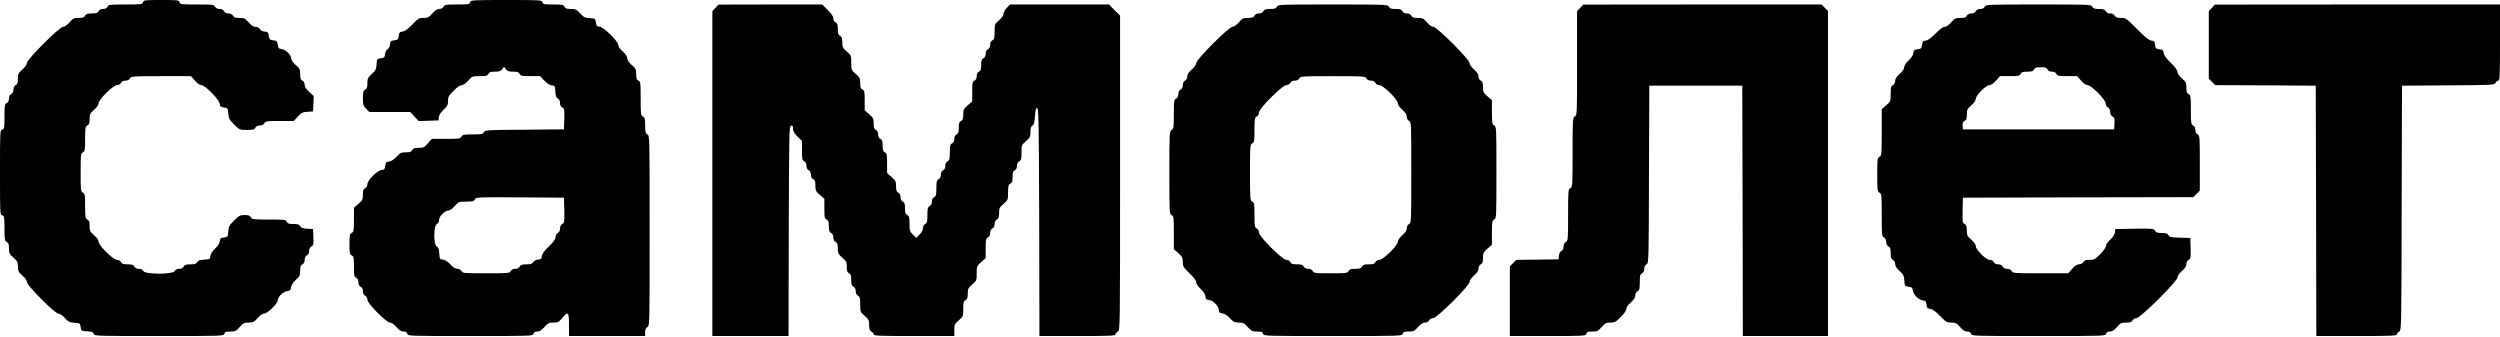
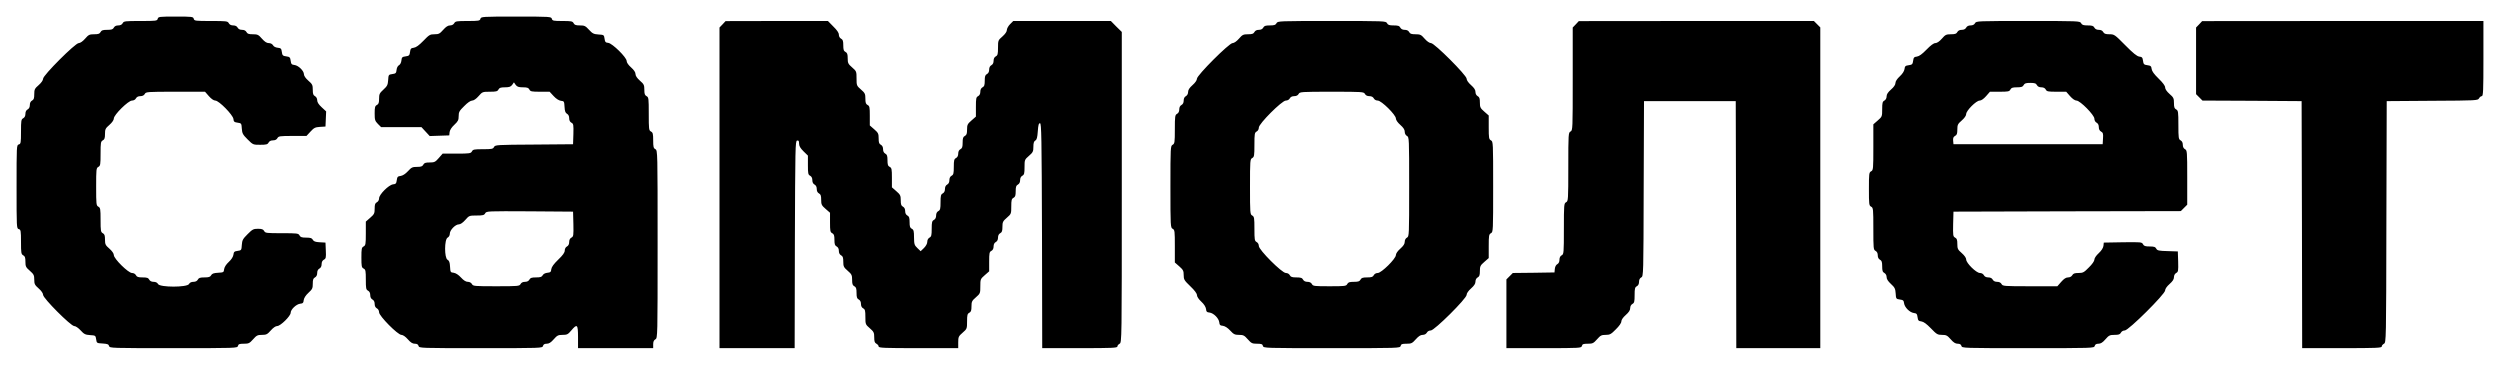
- <svg xmlns="http://www.w3.org/2000/svg" width="2232" height="300" viewBox="0 0 2232 300" version="1.1">
+ <svg xmlns="http://www.w3.org/2000/svg" width="2262" height="330" viewBox="-15 -15 2262 330" version="1.1">
  <path d="M 127.7 2 C 127.2 3.9, 126.3 4, 112.1 4 C 98.1 4, 97 4.1, 96 6 C 95.3 7.3, 93.9 8, 92 8 C 90.1 8, 88.7 8.7, 88 10 C 87.2 11.6, 85.9 12, 82 12 C 78.1 12, 76.8 12.4, 76 14 C 75.2 15.6, 73.9 16, 70.2 16 C 66 16, 65.1 16.4, 62 20 C 59.9 22.4, 57.6 24, 56.2 24 C 53.1 24, 24 53.1, 24 56.2 C 24 57.6, 22.4 59.9, 20 62 C 16.4 65.1, 16 66, 16 70.2 C 16 73.9, 15.6 75.2, 14 76 C 12.7 76.7, 12 78.1, 12 80 C 12 81.9, 11.3 83.3, 10 84 C 8.7 84.7, 8 86.1, 8 88 C 8 89.9, 7.3 91.3, 6 92 C 4.2 93, 4 94.1, 4 104.1 C 4 114.3, 3.8 115.2, 2 115.7 C 0 116.2, 0 117.1, 0 154 C 0 190.9, 0 191.8, 2 192.3 C 3.8 192.8, 4 193.7, 4 203.9 C 4 213.9, 4.2 215, 6 216 C 7.6 216.8, 8 218.1, 8 221.8 C 8 226, 8.4 226.9, 12 230 C 15.5 233.1, 16 234, 16 238 C 16 242, 16.5 242.9, 20 246 C 22.4 248.1, 24 250.4, 24 251.8 C 24 254.9, 49.1 280, 52.1 280 C 53.4 280, 55.9 281.7, 57.9 283.9 C 61.1 287.4, 62.2 287.9, 66.5 288.2 C 71.4 288.5, 71.5 288.6, 72 292 C 72.5 295.5, 72.6 295.5, 77.9 295.8 C 82.2 296.1, 83.3 296.5, 83.7 298.1 C 84.2 300, 85.6 300, 142 300 C 198.9 300, 199.8 300, 200.3 298 C 200.7 296.3, 201.7 296, 205.7 296 C 210 296, 210.8 295.6, 214 292 C 217.1 288.5, 218 288, 222 288 C 226 288, 226.9 287.5, 230 284 C 232.2 281.5, 234.4 280, 235.8 280 C 238.8 280, 248 270.9, 248 268 C 248 265, 253.1 260.2, 256.6 259.8 C 259 259.6, 259.6 259, 259.8 256.5 C 260.1 254.6, 261.6 252.2, 264.1 249.9 C 267.6 246.7, 268 245.8, 268 241.7 C 268 238.1, 268.4 236.8, 270 236 C 271.3 235.3, 272 233.9, 272 232 C 272 230.1, 272.7 228.7, 274 228 C 275.3 227.3, 276 225.9, 276 224 C 276 222.1, 276.7 220.7, 278 220 C 279.9 219, 280.1 218.1, 279.8 211.7 L 279.5 204.5 274.3 204.2 C 270.3 204, 268.8 203.4, 268 201.9 C 267.2 200.4, 265.9 200, 262 200 C 258.1 200, 256.8 199.6, 256 198 C 255 196.1, 253.9 196, 240 196 C 226.1 196, 225 195.9, 224 194 C 223.2 192.5, 221.9 192, 218.4 192 C 214.3 192, 213.4 192.5, 209 196.9 C 204.7 201.2, 204.1 202.3, 203.8 206.6 C 203.5 211.4, 203.4 211.5, 200 212 C 197 212.4, 196.5 212.9, 196.2 215.5 C 195.9 217.4, 194.4 219.8, 192 222 C 189.6 224.2, 188.1 226.6, 187.8 228.5 C 187.5 231.4, 187.3 231.5, 182.3 231.8 C 178.3 232, 176.8 232.6, 176 234.1 C 175.2 235.6, 173.9 236, 170 236 C 166.1 236, 164.8 236.4, 164 238 C 163.3 239.3, 161.9 240, 160 240 C 158.1 240, 156.7 240.7, 156 242 C 154.4 245.1, 129.6 245.1, 128 242 C 127.3 240.7, 125.9 240, 124 240 C 122.1 240, 120.7 239.3, 120 238 C 119.2 236.4, 117.9 236, 114 236 C 110.1 236, 108.8 235.6, 108 234 C 107.4 232.8, 105.9 232, 104.4 232 C 101.1 232, 88 219.1, 88 215.8 C 88 214.4, 86.4 212.1, 84 210 C 80.4 206.9, 80 206, 80 201.8 C 80 198.1, 79.6 196.8, 78 196 C 76.2 195, 76 193.9, 76 184 C 76 174.1, 75.8 173, 74 172 C 72.1 171, 72 169.9, 72 154 C 72 138.1, 72.1 137, 74 136 C 75.8 135, 76 133.9, 76 124 C 76 114.1, 76.2 113, 78 112 C 79.6 111.2, 80 109.9, 80 106.2 C 80 102, 80.4 101.1, 84 98 C 86.4 95.9, 88 93.6, 88 92.2 C 88 88.9, 101.1 76, 104.4 76 C 105.9 76, 107.4 75.2, 108 74 C 108.7 72.7, 110.1 72, 112 72 C 113.9 72, 115.3 71.3, 116 70 C 117 68.1, 118.1 68, 143.8 68 L 170.5 68 174 72 C 176.1 74.4, 178.4 76, 179.8 76 C 183.1 76, 195.7 88.9, 196.2 92.6 C 196.4 95.1, 197 95.6, 200 96 C 203.4 96.5, 203.5 96.6, 203.8 101.4 C 204.1 105.7, 204.7 106.8, 209 111.1 C 213.9 116, 214 116, 220.4 116 C 225.9 116, 227.1 115.7, 228 114 C 228.7 112.7, 230.1 112, 232 112 C 233.9 112, 235.3 111.3, 236 110 C 237 108.2, 238.1 108, 249.7 108 L 262.3 108 265.9 104.1 C 269.1 100.6, 270.2 100.1, 274.5 99.8 L 279.5 99.5 279.8 92.6 L 280.1 85.8 276 82 C 273.3 79.5, 272 77.5, 272 75.7 C 272 74.1, 271.2 72.7, 270 72 C 268.4 71.2, 268 69.9, 268 66.2 C 268 62, 267.6 61.1, 264 58 C 261.5 55.8, 260 53.6, 260 52.2 C 260 49.1, 255 44.2, 251.4 43.8 C 248.9 43.5, 248.4 43, 248 40 C 247.6 36.9, 247.1 36.4, 244 36 C 240.9 35.6, 240.4 35.1, 240 32 C 239.6 28.9, 239.1 28.5, 236.3 28.2 C 234.3 28, 232.6 27.1, 232 25.9 C 231.3 24.8, 229.9 24, 228.2 24 C 226.3 24, 224.5 22.8, 222 20 C 218.9 16.4, 218 16, 213.8 16 C 210.1 16, 208.8 15.6, 208 14 C 207.3 12.7, 205.9 12, 204 12 C 202.1 12, 200.7 11.3, 200 10 C 199.3 8.7, 197.9 8, 196 8 C 194.1 8, 192.7 7.3, 192 6 C 191 4.1, 189.9 4, 175.9 4 C 161.7 4, 160.8 3.9, 160.3 2 C 159.8 0.1, 158.9 0, 144 0 C 129.1 0, 128.2 0.1, 127.7 2 M 419.7 2 C 419.2 3.8, 418.3 4, 408.1 4 C 398.1 4, 397 4.2, 396 6 C 395.3 7.2, 393.9 8, 392.2 8 C 390.3 8, 388.5 9.2, 386 12 C 382.9 15.5, 382 16, 378.1 16 C 374.1 16, 373.3 16.5, 368.1 21.9 C 364.1 26, 361.5 27.9, 359.4 28.2 C 356.9 28.5, 356.4 29, 356 32 C 355.6 35.1, 355.1 35.6, 352 36 C 348.9 36.4, 348.5 36.9, 348.2 39.7 C 348 41.7, 347.1 43.4, 346 44 C 344.9 44.6, 344 46.3, 343.8 48.3 C 343.5 51.1, 343.1 51.6, 340 52 C 336.6 52.5, 336.5 52.6, 336.2 57.5 C 335.9 61.8, 335.4 62.9, 331.9 66.1 C 328.4 69.3, 328 70.2, 328 74.3 C 328 77.9, 327.6 79.2, 326 80 C 324.3 80.9, 324 82.1, 324 87.6 C 324 93.5, 324.3 94.4, 326.9 97.1 L 329.8 100 348.1 100 L 366.3 100 370 104 L 373.8 108.1 382.6 107.8 L 391.5 107.5 391.8 104.5 C 392.1 102.6, 393.6 100.2, 396.1 97.9 C 399.4 94.8, 400 93.7, 400 90.1 C 400 86.4, 400.6 85.3, 405 81 C 408 77.9, 410.8 76, 412.2 76 C 413.6 76, 415.8 74.5, 418 72 C 421.4 68.1, 421.6 68, 428.2 68 C 433.9 68, 435.1 67.7, 436 66 C 436.8 64.4, 438.1 64, 441.9 64 C 445.8 64, 447.1 63.5, 448.4 61.8 L 450 59.5 451.6 61.8 C 452.9 63.5, 454.2 64, 458.1 64 C 461.9 64, 463.2 64.4, 464 66 C 464.9 67.8, 466.1 68, 473.7 68 L 482.3 68 485.9 71.9 C 488.2 74.4, 490.6 75.9, 492.5 76.2 C 495.4 76.5, 495.5 76.7, 495.8 81.7 C 496 85.7, 496.6 87.2, 498.1 88 C 499.3 88.7, 500 90.1, 500 92 C 500 93.9, 500.7 95.3, 502 96 C 503.9 97, 504 97.9, 503.8 106.3 L 503.5 115.5 468.3 115.8 C 434.3 116, 433 116.1, 432 118 C 431.1 119.8, 429.9 120, 422 120 C 414.1 120, 412.9 120.2, 412 122 C 411 123.8, 409.9 124, 398.2 124 L 385.5 124 382 128 C 378.9 131.6, 378 132, 373.8 132 C 370.1 132, 368.8 132.4, 368 134 C 367.2 135.6, 365.9 136, 362.3 136 C 358.2 136, 357.3 136.4, 354.1 139.9 C 351.8 142.4, 349.4 143.9, 347.5 144.2 C 344.9 144.5, 344.4 145, 344 148 C 343.6 151, 343.1 151.6, 340.6 151.8 C 336.7 152.3, 328 161, 328 164.4 C 328 165.9, 327.2 167.4, 326 168 C 324.4 168.8, 324 170.1, 324 173.8 C 324 178, 323.6 178.9, 320 182 L 316 185.5 316 196.2 C 316 205.9, 315.8 207, 314 208 C 312.2 208.9, 312 210.1, 312 218 C 312 225.9, 312.2 227.1, 314 228 C 315.8 228.9, 316 230.1, 316 238 C 316 245.9, 316.2 247.1, 318 248 C 319.3 248.7, 320 250.1, 320 252 C 320 253.9, 320.7 255.3, 322 256 C 323.3 256.7, 324 258.1, 324 260 C 324 261.9, 324.7 263.3, 326 264 C 327.2 264.6, 328 266.1, 328 267.6 C 328 270.9, 344.9 288, 348.2 288 C 349.6 288, 351.9 289.6, 354 292 C 356.5 294.9, 358.3 296, 360.3 296 C 362.3 296, 363.3 296.6, 363.7 298 C 364.2 300, 365.1 300, 420 300 C 474.9 300, 475.8 300, 476.3 298 C 476.7 296.6, 477.7 296, 479.7 296 C 481.7 296, 483.5 294.9, 486 292 C 489.1 288.5, 490 288, 494 288 C 498 288, 498.9 287.6, 501.9 284 C 507.2 277.7, 508 278.4, 508 290 L 508 300 542 300 L 576 300 576 296.5 C 576 294.1, 576.6 292.8, 578 292 C 580 290.9, 580 289.9, 580 206 C 580 122.1, 580 121.1, 578 120 C 576.3 119.1, 576 117.9, 576 112 C 576 106.1, 575.7 104.9, 574 104 C 572.1 103, 572 101.9, 572 88 C 572 74.1, 571.9 73, 570 72 C 568.4 71.2, 568 69.9, 568 66.2 C 568 62, 567.6 61.1, 564 58 C 561.4 55.7, 560 53.6, 560 52 C 560 50.4, 558.6 48.3, 556 46 C 553.6 43.9, 552 41.6, 552 40.2 C 552 36.9, 539.1 24.3, 535.4 23.8 C 532.9 23.6, 532.4 23, 532 20 C 531.5 16.6, 531.4 16.5, 526.5 16.2 C 522.2 15.9, 521.1 15.4, 517.9 11.9 C 514.7 8.4, 513.8 8, 509.7 8 C 506.1 8, 504.8 7.6, 504 6 C 503.1 4.2, 501.9 4, 493.9 4 C 485.7 4, 484.8 3.8, 484.3 2 C 483.8 0.1, 482.9 0, 452 0 C 421.1 0, 420.2 0.1, 419.7 2 M 638.8 7 L 636 9.9 636 154.9 L 636 300 670 300 L 704 300 704.2 206.3 C 704.5 117.9, 704.6 112.5, 706.2 112.2 C 707.6 111.9, 708 112.5, 708 114.9 C 708 117.1, 709.1 119, 712 121.9 L 716 125.8 716 134.4 C 716 141.9, 716.2 143.1, 718 144 C 719.3 144.7, 720 146.1, 720 148 C 720 149.9, 720.7 151.3, 722 152 C 723.3 152.7, 724 154.1, 724 156 C 724 157.9, 724.7 159.3, 726 160 C 727.6 160.8, 728 162.1, 728 165.8 C 728 170, 728.4 170.9, 732 174 L 736 177.5 736 186.2 C 736 193.9, 736.2 195.1, 738 196 C 739.6 196.8, 740 198.1, 740 202 C 740 205.9, 740.4 207.2, 742 208 C 743.3 208.7, 744 210.1, 744 212 C 744 213.9, 744.7 215.3, 746 216 C 747.6 216.8, 748 218.1, 748 221.8 C 748 226, 748.4 226.9, 752 230 C 755.6 233.1, 756 234, 756 238.2 C 756 241.9, 756.4 243.2, 758 244 C 759.6 244.8, 760 246.1, 760 250 C 760 253.9, 760.4 255.2, 762 256 C 763.3 256.7, 764 258.1, 764 260 C 764 261.9, 764.7 263.3, 766 264 C 767.7 264.9, 768 266.1, 768 271.8 C 768 278.4, 768.1 278.6, 772 282 C 775.6 285.1, 776 286, 776 290.2 C 776 293.9, 776.4 295.2, 778 296 C 779.1 296.6, 780 297.7, 780 298.5 C 780 299.8, 785.1 300, 816 300 L 852 300 852 294.8 C 852 289.9, 852.3 289.2, 856 286 C 859.9 282.6, 860 282.4, 860 275.8 C 860 270.1, 860.3 268.9, 862 268 C 863.6 267.2, 864 265.9, 864 262.2 C 864 258, 864.4 257.1, 868 254 C 871.9 250.6, 872 250.3, 872 244 C 872 237.7, 872.1 237.4, 876 234 L 880 230.5 880 221.8 C 880 214.1, 880.2 212.9, 882 212 C 883.3 211.3, 884 209.9, 884 208 C 884 206.1, 884.7 204.7, 886 204 C 887.3 203.3, 888 201.9, 888 200 C 888 198.1, 888.7 196.7, 890 196 C 891.6 195.2, 892 193.9, 892 190.2 C 892 186, 892.4 185.1, 896 182 C 899.9 178.6, 900 178.4, 900 171.8 C 900 166.1, 900.3 164.9, 902 164 C 903.6 163.2, 904 161.9, 904 158 C 904 154.1, 904.4 152.8, 906 152 C 907.3 151.3, 908 149.9, 908 148 C 908 146.1, 908.7 144.7, 910 144 C 911.7 143.1, 912 141.9, 912 136.2 C 912 129.6, 912.1 129.4, 916 126 C 919.6 122.9, 920 122, 920 117.8 C 920 114.4, 920.5 112.8, 921.8 112.1 C 923.1 111.4, 923.6 109.4, 924 103.8 C 924.4 98.2, 924.8 96.5, 926 96.5 C 927.3 96.5, 927.5 108.6, 927.8 198.2 L 928 300 962 300 C 991.2 300, 996 299.8, 996 298.5 C 996 297.7, 996.9 296.6, 998 296 C 1000 294.9, 1000 293.9, 1000 154.4 L 1000 13.9 995 9 L 990.1 4 946 4 L 901.8 4 898.9 6.9 C 897.3 8.5, 896 10.9, 896 12.2 C 896 13.6, 894.5 15.8, 892 18 C 888.1 21.4, 888 21.6, 888 28.2 C 888 33.9, 887.7 35.1, 886 36 C 884.7 36.7, 884 38.1, 884 40 C 884 41.9, 883.3 43.3, 882 44 C 880.7 44.7, 880 46.1, 880 48 C 880 49.9, 879.3 51.3, 878 52 C 876.4 52.8, 876 54.1, 876 58 C 876 61.9, 875.6 63.2, 874 64 C 872.7 64.7, 872 66.1, 872 68 C 872 69.9, 871.3 71.3, 870 72 C 868.2 72.9, 868 74.1, 868 81.8 L 868 90.5 864 94 C 860.4 97.1, 860 98, 860 102.2 C 860 105.9, 859.6 107.2, 858 108 C 856.4 108.8, 856 110.1, 856 114 C 856 117.9, 855.6 119.2, 854 120 C 852.7 120.7, 852 122.1, 852 124 C 852 125.9, 851.3 127.3, 850 128 C 848.3 128.9, 848 130.1, 848 136 C 848 141.9, 847.7 143.1, 846 144 C 844.7 144.7, 844 146.1, 844 148 C 844 149.9, 843.3 151.3, 842 152 C 840.7 152.7, 840 154.1, 840 156 C 840 157.9, 839.3 159.3, 838 160 C 836.3 160.9, 836 162.1, 836 168 C 836 173.9, 835.7 175.1, 834 176 C 832.7 176.7, 832 178.1, 832 180 C 832 181.9, 831.3 183.3, 830 184 C 828.3 184.9, 828 186.1, 828 192 C 828 197.9, 827.7 199.1, 826 200 C 824.8 200.7, 824 202.1, 824 203.8 C 824 205.4, 822.8 207.6, 821 209.4 L 818 212.3 815 209.4 C 812.3 206.8, 812.1 205.9, 812 199.8 C 812 194.1, 811.7 192.9, 810 192 C 808.4 191.2, 808 189.9, 808 186 C 808 182.1, 807.6 180.8, 806 180 C 804.7 179.3, 804 177.9, 804 176 C 804 174.1, 803.3 172.7, 802 172 C 800.4 171.2, 800 169.9, 800 166.2 C 800 162, 799.6 161.1, 796 158 L 792 154.5 792 145.8 C 792 138.1, 791.8 136.9, 790 136 C 788.4 135.2, 788 133.9, 788 130 C 788 126.1, 787.6 124.8, 786 124 C 784.7 123.3, 784 121.9, 784 120 C 784 118.1, 783.3 116.7, 782 116 C 780.4 115.2, 780 113.9, 780 110.2 C 780 106, 779.6 105.1, 776 102 L 772 98.5 772 89.8 C 772 82.1, 771.8 80.9, 770 80 C 768.4 79.2, 768 77.9, 768 74.2 C 768 70, 767.6 69.1, 764 66 C 760.1 62.6, 760 62.3, 760 56 C 760 49.7, 759.9 49.4, 756 46 C 752.4 42.9, 752 42, 752 37.8 C 752 34.1, 751.6 32.8, 750 32 C 748.4 31.2, 748 29.9, 748 26 C 748 22.1, 747.6 20.8, 746 20 C 744.8 19.4, 744 17.9, 744 16.4 C 744 14.7, 742.4 12.3, 739 9 L 734.1 4 687.8 4 L 641.5 4.1 638.8 7 M 1140 6 C 1139.2 7.6, 1137.9 8, 1134 8 C 1130.1 8, 1128.8 8.4, 1128 10 C 1127.3 11.3, 1125.9 12, 1124 12 C 1122.1 12, 1120.7 12.7, 1120 14 C 1119.2 15.6, 1117.9 16, 1114.2 16 C 1110 16, 1109.1 16.4, 1106 20 C 1103.9 22.4, 1101.6 24, 1100.2 24 C 1097.1 24, 1068 53.1, 1068 56.2 C 1068 57.6, 1066.4 59.9, 1064 62 C 1061.2 64.5, 1060 66.3, 1060 68.2 C 1060 69.9, 1059.2 71.3, 1058 72 C 1056.7 72.7, 1056 74.1, 1056 76 C 1056 77.9, 1055.3 79.3, 1054 80 C 1052.7 80.7, 1052 82.1, 1052 84 C 1052 85.9, 1051.3 87.3, 1050 88 C 1048.2 89, 1048 90.1, 1048 102 C 1048 113.9, 1047.8 115, 1046 116 C 1044.1 117, 1044 118.1, 1044 154 C 1044 189.9, 1044.1 191, 1046 192 C 1047.9 193, 1048 194.1, 1048 207.8 L 1048 222.5 1052 226 C 1055.5 229.1, 1056 230, 1056 233.9 C 1056 237.9, 1056.5 238.7, 1062 244 C 1065.9 247.7, 1068 250.6, 1068 252 C 1068 253.4, 1069.6 255.8, 1071.9 257.9 C 1074.4 260.2, 1075.9 262.6, 1076.2 264.5 C 1076.4 267, 1077 267.6, 1079.4 267.8 C 1083.1 268.3, 1087.7 272.9, 1088.2 276.6 C 1088.4 279, 1089 279.6, 1091.5 279.8 C 1093.4 280.1, 1095.8 281.6, 1098.1 284.1 C 1101.2 287.5, 1102.3 288, 1106.1 288 C 1110 288, 1110.9 288.5, 1114 292 C 1117.2 295.6, 1118 296, 1122.3 296 C 1126.3 296, 1127.3 296.3, 1127.7 298 C 1128.2 300, 1129.1 300, 1190 300 C 1250.9 300, 1251.8 300, 1252.3 298 C 1252.7 296.3, 1253.7 296, 1257.7 296 C 1262 296, 1262.8 295.6, 1266 292 C 1268.5 289.2, 1270.3 288, 1272.2 288 C 1273.9 288, 1275.3 287.2, 1276 286 C 1276.6 284.8, 1278.1 284, 1279.6 284 C 1282.9 284, 1312 255.1, 1312 251.8 C 1312 250.4, 1313.6 248.1, 1316 246 C 1318.8 243.5, 1320 241.7, 1320 239.8 C 1320 238.1, 1320.8 236.7, 1322 236 C 1323.6 235.2, 1324 233.9, 1324 230.2 C 1324 226, 1324.4 225.1, 1328 222 L 1332 218.5 1332 207.8 C 1332 198.1, 1332.2 197, 1334 196 C 1336 195, 1336 193.9, 1336 154 C 1336 114.1, 1336 113, 1334 112 C 1332.2 111, 1332 109.9, 1332 100.2 L 1332 89.5 1328 86 C 1324.4 82.9, 1324 82, 1324 77.8 C 1324 74.1, 1323.6 72.8, 1322 72 C 1320.8 71.3, 1320 69.9, 1320 68.2 C 1320 66.3, 1318.8 64.5, 1316 62 C 1313.6 59.9, 1312 57.6, 1312 56.2 C 1312 53.1, 1282.9 24, 1279.8 24 C 1278.4 24, 1276.1 22.4, 1274 20 C 1270.9 16.4, 1270 16, 1265.8 16 C 1262.1 16, 1260.8 15.6, 1260 14 C 1259.3 12.7, 1257.9 12, 1256 12 C 1254.1 12, 1252.7 11.3, 1252 10 C 1251.2 8.4, 1249.9 8, 1246 8 C 1242.1 8, 1240.8 7.6, 1240 6 C 1239 4, 1237.9 4, 1190 4 C 1142.1 4, 1141 4, 1140 6 M 1410.8 7 L 1408 9.9 1408 56.4 C 1408 101.9, 1408 103, 1406 104 C 1404.1 105, 1404 106.1, 1404 136 C 1404 165.9, 1403.9 167, 1402 168 C 1400.1 169, 1400 170.1, 1400 192 C 1400 213.9, 1399.9 215, 1398 216 C 1396.7 216.7, 1396 218.1, 1396 220 C 1396 221.9, 1395.3 223.3, 1394.1 224 C 1392.9 224.6, 1392 226.3, 1391.8 228.3 L 1391.5 231.5 1372.7 231.8 L 1353.8 232 1350.9 234.9 L 1348 237.8 1348 268.9 L 1348 300 1381.9 300 C 1414.9 300, 1415.8 299.9, 1416.3 298 C 1416.7 296.3, 1417.7 296, 1421.7 296 C 1426 296, 1426.8 295.6, 1430 292 C 1433.1 288.5, 1434 288, 1437.8 288 C 1441.6 288, 1442.7 287.4, 1447 283 C 1450.1 280, 1452 277.2, 1452 275.8 C 1452 274.4, 1453.5 272.2, 1456 270 C 1458.8 267.5, 1460 265.7, 1460 263.8 C 1460 262.1, 1460.8 260.7, 1462 260 C 1463.7 259.1, 1464 257.9, 1464 252 C 1464 246.1, 1464.3 244.9, 1466 244 C 1467.3 243.3, 1468 241.9, 1468 240 C 1468 238.1, 1468.7 236.7, 1470 236 C 1472 235, 1472 233.7, 1472.2 155.7 L 1472.5 76.5 1514 76.5 L 1555.5 76.5 1555.8 188.2 L 1556 300 1594 300 L 1632 300 1632 154.9 L 1632 9.8 1629.1 6.9 L 1626.2 4 1519.8 4 L 1413.5 4.1 1410.8 7 M 1772 6 C 1771.3 7.3, 1769.9 8, 1768 8 C 1766.1 8, 1764.7 8.7, 1764 10 C 1763.3 11.3, 1761.9 12, 1760 12 C 1758.1 12, 1756.7 12.7, 1756 14 C 1755.2 15.6, 1753.9 16, 1750.2 16 C 1746 16, 1745.1 16.4, 1742 20 C 1739.8 22.5, 1737.6 24, 1736.1 24 C 1734.6 24, 1731.9 26, 1728.1 29.9 C 1724.1 34, 1721.5 35.9, 1719.4 36.2 C 1716.9 36.5, 1716.4 37, 1716 40 C 1715.6 43.1, 1715.1 43.6, 1712 44 C 1709 44.4, 1708.5 44.9, 1708.2 47.5 C 1707.9 49.4, 1706.4 51.8, 1703.9 54.1 C 1701.5 56.3, 1700 58.6, 1700 60.1 C 1700 61.6, 1698.6 63.8, 1696 66 C 1693.2 68.5, 1692 70.3, 1692 72.2 C 1692 73.9, 1691.2 75.3, 1690 76 C 1688.3 76.9, 1688 78.1, 1688 83.8 C 1688 90.4, 1687.9 90.6, 1684 94 L 1680 97.5 1680 118.2 C 1680 137.9, 1679.9 139, 1678 140 C 1676.1 141, 1676 142.1, 1676 156 C 1676 169.9, 1676.1 171, 1678 172 C 1679.9 173, 1680 174.1, 1680 192 C 1680 209.9, 1680.1 211, 1682 212 C 1683.3 212.7, 1684 214.1, 1684 216 C 1684 217.9, 1684.7 219.3, 1686 220 C 1687.6 220.8, 1688 222.1, 1688 226 C 1688 229.9, 1688.4 231.2, 1690 232 C 1691.2 232.7, 1692 234.1, 1692 235.7 C 1692 237.5, 1693.3 239.5, 1695.9 241.9 C 1699.4 245.1, 1699.9 246.2, 1700.2 250.5 C 1700.5 255.4, 1700.6 255.5, 1704 256 C 1707 256.4, 1707.5 256.9, 1707.8 259.4 C 1708.3 263.1, 1712.9 267.7, 1716.6 268.2 C 1719.1 268.5, 1719.6 269, 1720 272 C 1720.4 275, 1720.9 275.5, 1723.4 275.8 C 1725.5 276.1, 1728.1 278, 1732.1 282.1 C 1737.3 287.5, 1738.1 288, 1742.1 288 C 1746 288, 1746.9 288.5, 1750 292 C 1752.5 294.9, 1754.3 296, 1756.3 296 C 1758.3 296, 1759.3 296.6, 1759.7 298 C 1760.2 300, 1761.1 300, 1820 300 C 1878.9 300, 1879.8 300, 1880.3 298 C 1880.7 296.6, 1881.7 296, 1883.7 296 C 1885.7 296, 1887.5 294.9, 1890 292 C 1893.1 288.4, 1894 288, 1898.2 288 C 1901.9 288, 1903.2 287.6, 1904 286 C 1904.6 284.8, 1906.1 284, 1907.5 284 C 1910.9 284, 1944 251.1, 1944 247.8 C 1944 246.4, 1945.6 244.1, 1948 242 C 1950.8 239.5, 1952 237.7, 1952 235.8 C 1952 234.1, 1952.8 232.7, 1954 232 C 1955.9 231, 1956 230.1, 1955.8 221.7 L 1955.5 212.5 1946.3 212.2 C 1938.3 212, 1936.9 211.7, 1936 210 C 1935.2 208.4, 1933.9 208, 1930 208 C 1926.1 208, 1924.8 207.6, 1924 206 C 1923 204, 1922.1 204, 1905.7 204.2 L 1888.5 204.5 1888.2 207.5 C 1887.9 209.4, 1886.4 211.8, 1883.9 214.1 C 1881.6 216.2, 1880 218.6, 1880 219.9 C 1880 221.2, 1878 224.1, 1875 227 C 1870.6 231.5, 1869.7 232, 1865.6 232 C 1862.1 232, 1860.8 232.5, 1860 234 C 1859.3 235.2, 1857.9 236, 1856.2 236 C 1854.3 236, 1852.5 237.2, 1850 240 L 1846.5 244 1821.8 244 C 1798.1 244, 1797 243.9, 1796 242 C 1795.3 240.7, 1793.9 240, 1792 240 C 1790.1 240, 1788.7 239.3, 1788 238 C 1787.3 236.7, 1785.9 236, 1784 236 C 1782.1 236, 1780.7 235.3, 1780 234 C 1779.4 232.8, 1777.9 232, 1776.4 232 C 1773.1 232, 1764 223, 1764 219.8 C 1764 218.4, 1762.5 216.2, 1760 214 C 1756.4 210.9, 1756 210, 1756 205.8 C 1756 202.1, 1755.6 200.8, 1754 200 C 1752.1 199, 1752 198.1, 1752.2 187.7 L 1752.5 176.5 1855.3 176.2 L 1958.2 176 1961.1 173.1 L 1964 170.2 1964 145.6 C 1964 122.1, 1963.9 121, 1962 120 C 1960.7 119.3, 1960 117.9, 1960 116 C 1960 114.1, 1959.3 112.7, 1958 112 C 1956.2 111, 1956 109.9, 1956 98 C 1956 86.1, 1955.8 85, 1954 84 C 1952.4 83.2, 1952 81.9, 1952 78.2 C 1952 74, 1951.6 73.1, 1948 70 C 1945.5 67.8, 1944 65.6, 1944 64.1 C 1944 62.6, 1942 59.9, 1938.1 56.1 C 1934 52.1, 1932.1 49.5, 1931.8 47.4 C 1931.5 44.9, 1931 44.4, 1928 44 C 1924.9 43.6, 1924.4 43.1, 1924 40 C 1923.6 37, 1923.1 36.5, 1920.6 36.2 C 1918.5 35.9, 1915.1 33.2, 1907.9 25.9 C 1898.4 16.3, 1898 16, 1893.6 16 C 1890.1 16, 1888.8 15.5, 1888 14 C 1887.3 12.7, 1885.9 12, 1884 12 C 1882.1 12, 1880.7 11.3, 1880 10 C 1879.2 8.4, 1877.9 8, 1874 8 C 1870.1 8, 1868.8 7.6, 1868 6 C 1867 4, 1865.9 4, 1820 4 C 1774.1 4, 1773 4, 1772 6 M 1974.8 7 L 1972 9.9 1972 40 L 1972 70.2 1974.9 73.1 L 1977.8 76 2022.7 76.2 L 2067.5 76.5 2067.8 188.2 L 2068 300 2104 300 C 2134.9 300, 2140 299.8, 2140 298.5 C 2140 297.7, 2140.9 296.6, 2142 296 C 2144 294.9, 2144 293.7, 2144.2 185.7 L 2144.5 76.5 2185.7 76.2 C 2225.7 76, 2227 75.9, 2228 74 C 2228.6 72.9, 2229.7 72, 2230.5 72 C 2231.8 72, 2232 67.2, 2232 38 L 2232 4 2104.8 4 L 1977.5 4.1 1974.8 7 M 1816 62 C 1815.2 63.6, 1813.9 64, 1810 64 C 1806.1 64, 1804.8 64.4, 1804 66 C 1803.1 67.8, 1801.9 68, 1794.2 68 L 1785.5 68 1782 72 C 1779.8 74.5, 1777.6 76, 1776.2 76 C 1773.1 76, 1764 85.1, 1764 88.2 C 1764 89.6, 1762.5 91.8, 1760 94 C 1756.4 97.1, 1756 98, 1756 102.2 C 1756 105.9, 1755.6 107.2, 1753.9 108 C 1752.4 108.9, 1752 109.9, 1752.2 112.3 L 1752.5 115.5 1820 115.5 L 1887.5 115.5 1887.8 110.3 C 1888.1 105.9, 1887.8 105, 1886 104 C 1884.7 103.3, 1884 101.9, 1884 100 C 1884 98.1, 1883.3 96.7, 1882 96 C 1880.8 95.4, 1880 93.9, 1880 92.4 C 1880 89.1, 1867.1 76, 1863.8 76 C 1862.4 76, 1860.1 74.4, 1858 72 L 1854.5 68 1845.8 68 C 1838.1 68, 1836.9 67.8, 1836 66 C 1835.3 64.7, 1833.9 64, 1832 64 C 1830.1 64, 1828.7 63.3, 1828 62 C 1827.2 60.4, 1825.9 60, 1822 60 C 1818.1 60, 1816.8 60.4, 1816 62 M 1160 70 C 1159.3 71.3, 1157.9 72, 1156 72 C 1154.1 72, 1152.7 72.7, 1152 74 C 1151.4 75.2, 1149.9 76, 1148.4 76 C 1144.9 76, 1124 96.9, 1124 100.4 C 1124 101.9, 1123.2 103.4, 1122 104 C 1120.2 105, 1120 106.1, 1120 116 C 1120 125.9, 1119.8 127, 1118 128 C 1116.1 129, 1116 130.1, 1116 154 C 1116 177.9, 1116.1 179, 1118 180 C 1119.8 181, 1120 182.1, 1120 192 C 1120 201.9, 1120.2 203, 1122 204 C 1123.2 204.6, 1124 206.1, 1124 207.6 C 1124 211.1, 1144.9 232, 1148.4 232 C 1149.9 232, 1151.4 232.8, 1152 234 C 1152.8 235.6, 1154.1 236, 1158 236 C 1161.9 236, 1163.2 236.4, 1164 238 C 1164.7 239.3, 1166.1 240, 1168 240 C 1169.9 240, 1171.3 240.7, 1172 242 C 1173 243.9, 1174.1 244, 1188 244 C 1201.9 244, 1203 243.9, 1204 242 C 1204.8 240.4, 1206.1 240, 1210 240 C 1213.9 240, 1215.2 239.6, 1216 238 C 1216.8 236.4, 1218.1 236, 1222 236 C 1225.9 236, 1227.2 235.6, 1228 234 C 1228.6 232.8, 1230.1 232, 1231.6 232 C 1234.9 232, 1248 219.1, 1248 215.8 C 1248 214.4, 1249.6 212.1, 1252 210 C 1254.8 207.5, 1256 205.7, 1256 203.8 C 1256 202.1, 1256.8 200.7, 1258 200 C 1260 199, 1260 197.9, 1260 154 C 1260 110.1, 1260 109, 1258 108 C 1256.8 107.3, 1256 105.9, 1256 104.2 C 1256 102.3, 1254.8 100.5, 1252 98 C 1249.6 95.9, 1248 93.6, 1248 92.2 C 1248 88.9, 1234.9 76, 1231.6 76 C 1230.1 76, 1228.6 75.2, 1228 74 C 1227.3 72.7, 1225.9 72, 1224 72 C 1222.1 72, 1220.7 71.3, 1220 70 C 1219 68.1, 1217.9 68, 1190 68 C 1162.1 68, 1161 68.1, 1160 70 M 424 178 C 423.1 179.7, 421.9 180, 416.2 180 C 409.6 180, 409.4 180.1, 406 184 C 403.8 186.5, 401.6 188, 400.2 188 C 397 188, 392 193.2, 392 196.4 C 392 197.9, 391.2 199.4, 390 200 C 387 201.6, 387 218.4, 389.9 220 C 391.4 220.8, 392 222.3, 392.2 226.3 C 392.5 231.3, 392.6 231.5, 395.5 231.8 C 397.4 232.1, 399.8 233.6, 402.1 236.1 C 404.5 238.7, 406.5 240, 408.3 240 C 409.9 240, 411.3 240.8, 412 242 C 413 243.9, 414.1 244, 434 244 C 453.9 244, 455 243.9, 456 242 C 456.7 240.7, 458.1 240, 460 240 C 461.9 240, 463.3 239.3, 464 238 C 464.8 236.4, 466.1 236, 470 236 C 473.9 236, 475.2 235.6, 476 234.1 C 476.6 232.9, 478.3 232, 480.3 231.8 C 483 231.5, 483.6 231.1, 483.8 228.6 C 484.1 226.5, 486 223.9, 490.1 219.9 C 494.3 215.9, 496 213.5, 496 211.6 C 496 210.1, 496.8 208.6, 498 208 C 499.3 207.3, 500 205.9, 500 204 C 500 202.1, 500.7 200.7, 502 200 C 503.9 199, 504 198.1, 503.8 187.7 L 503.5 176.5 464.3 176.2 C 425.9 176, 425.1 176, 424 178" stroke="none" fill="#000" fill-rule="evenodd" />
</svg>
